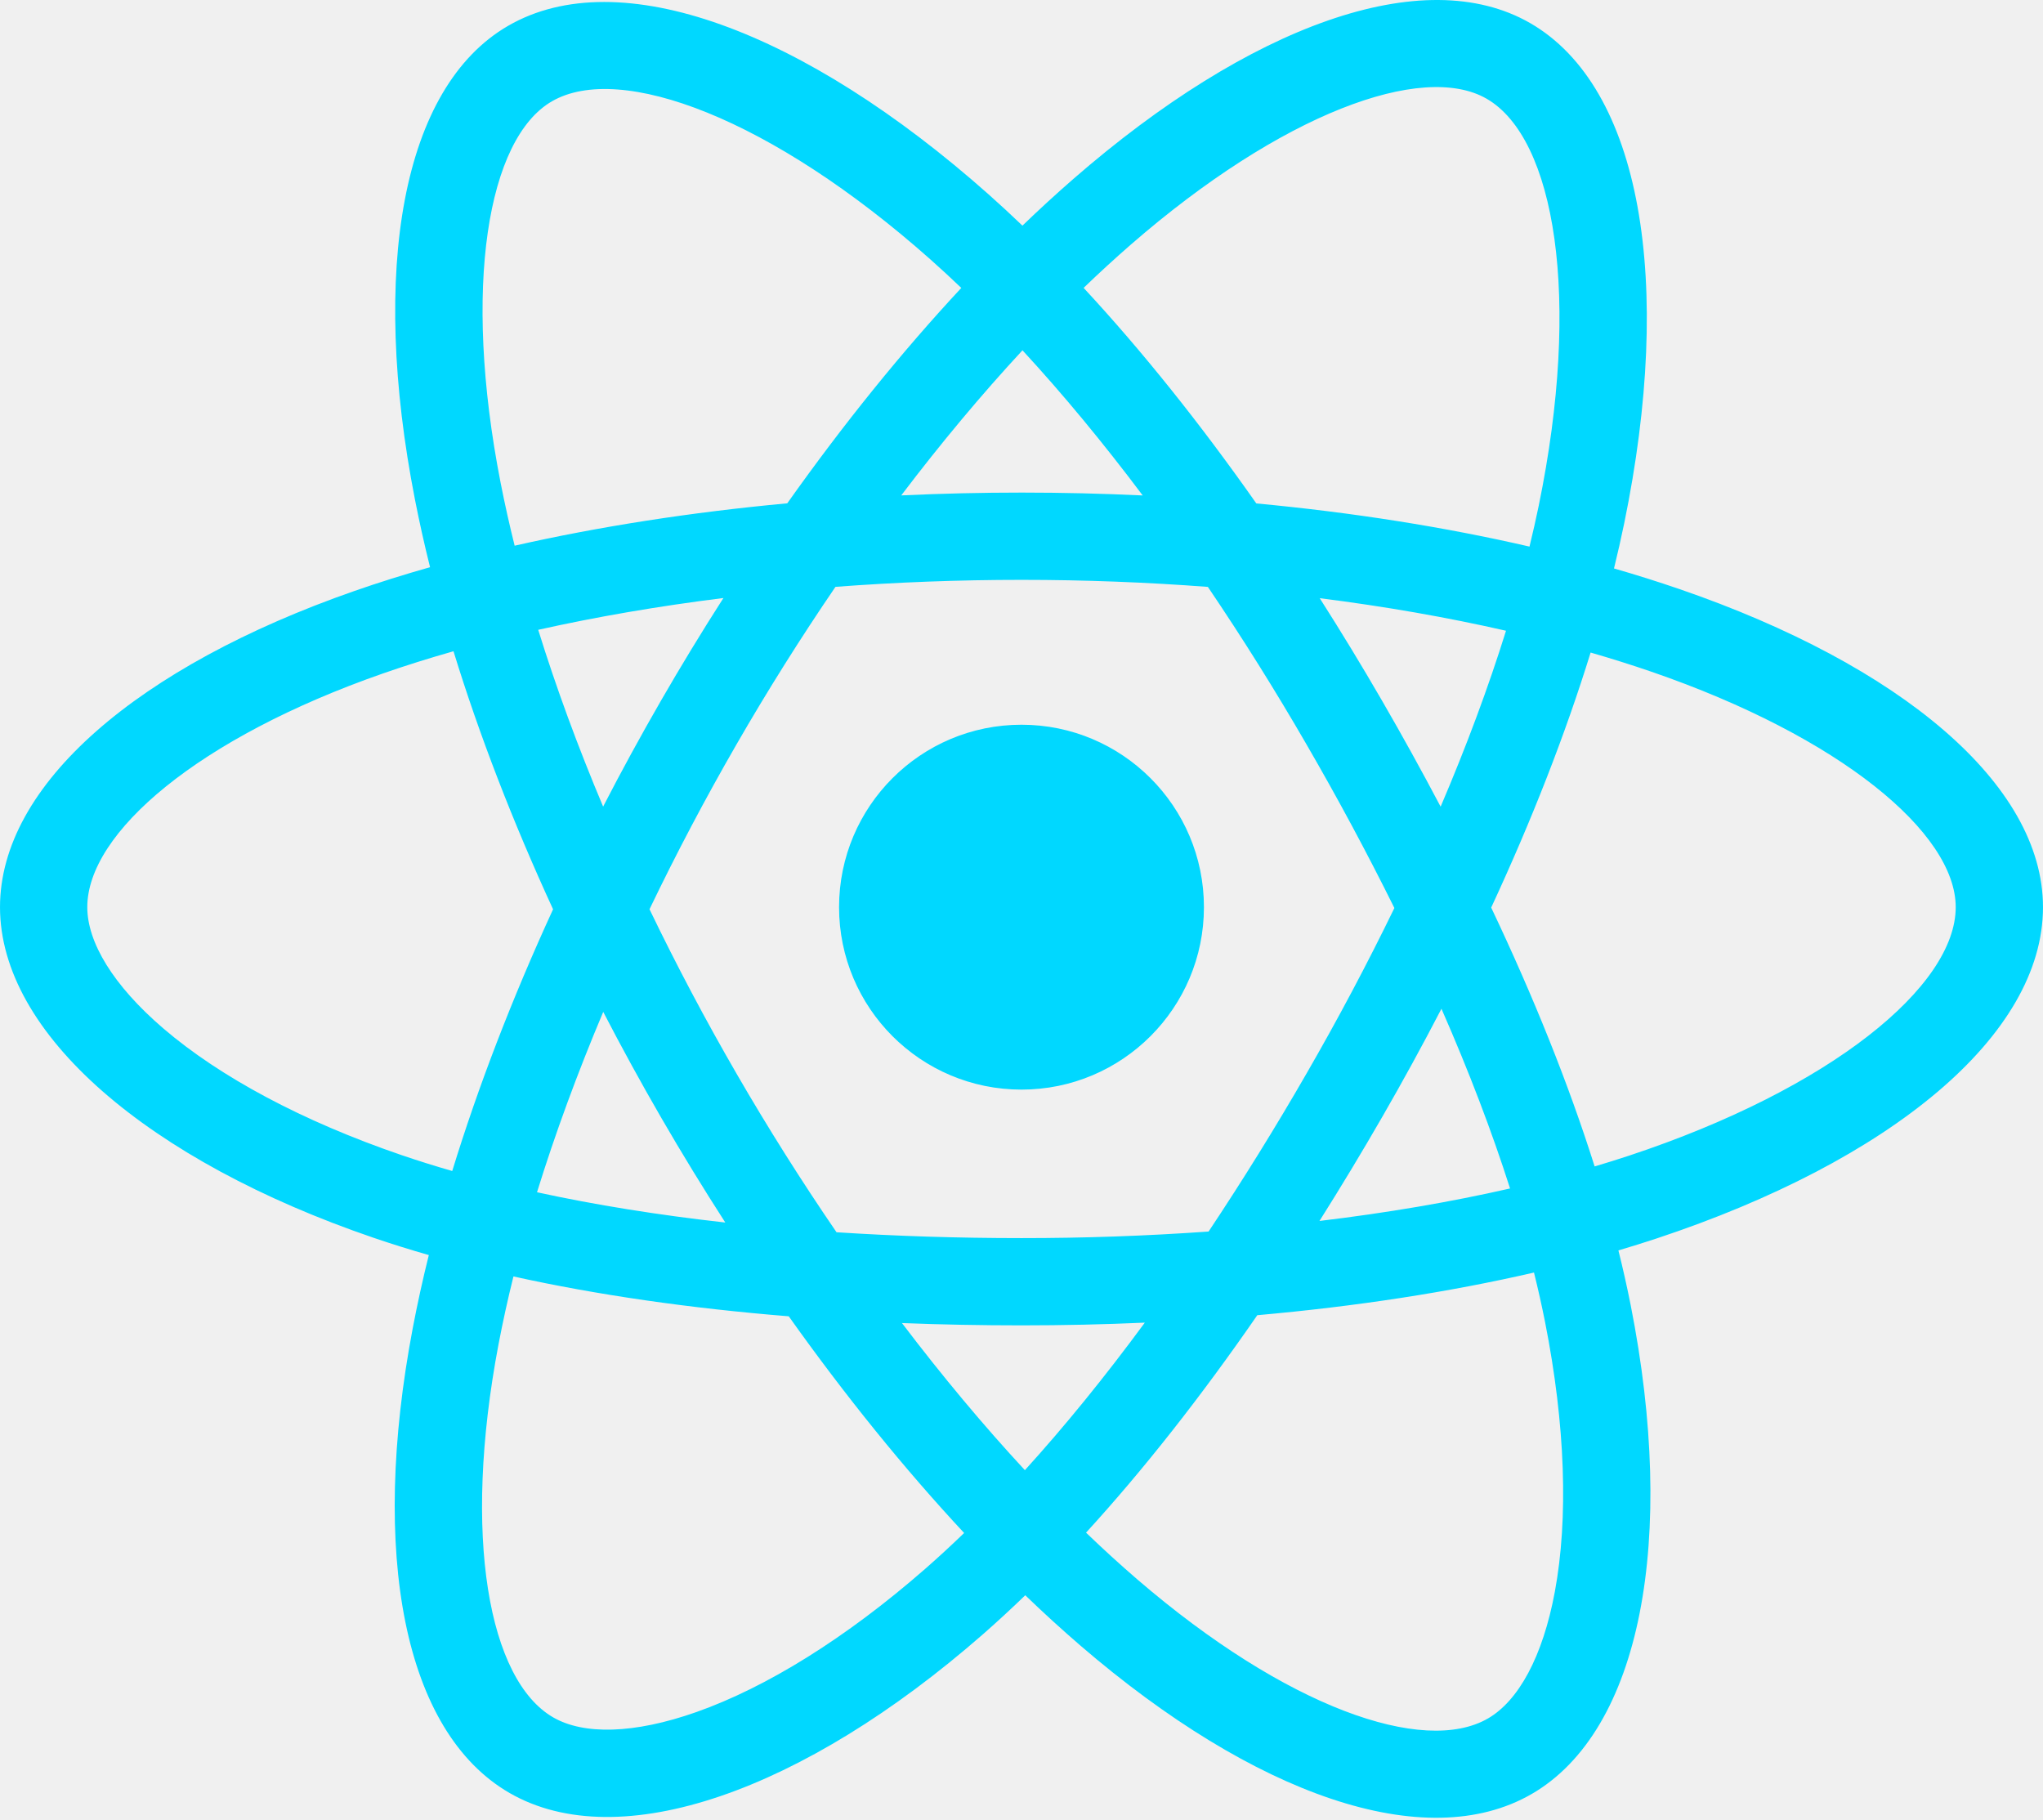
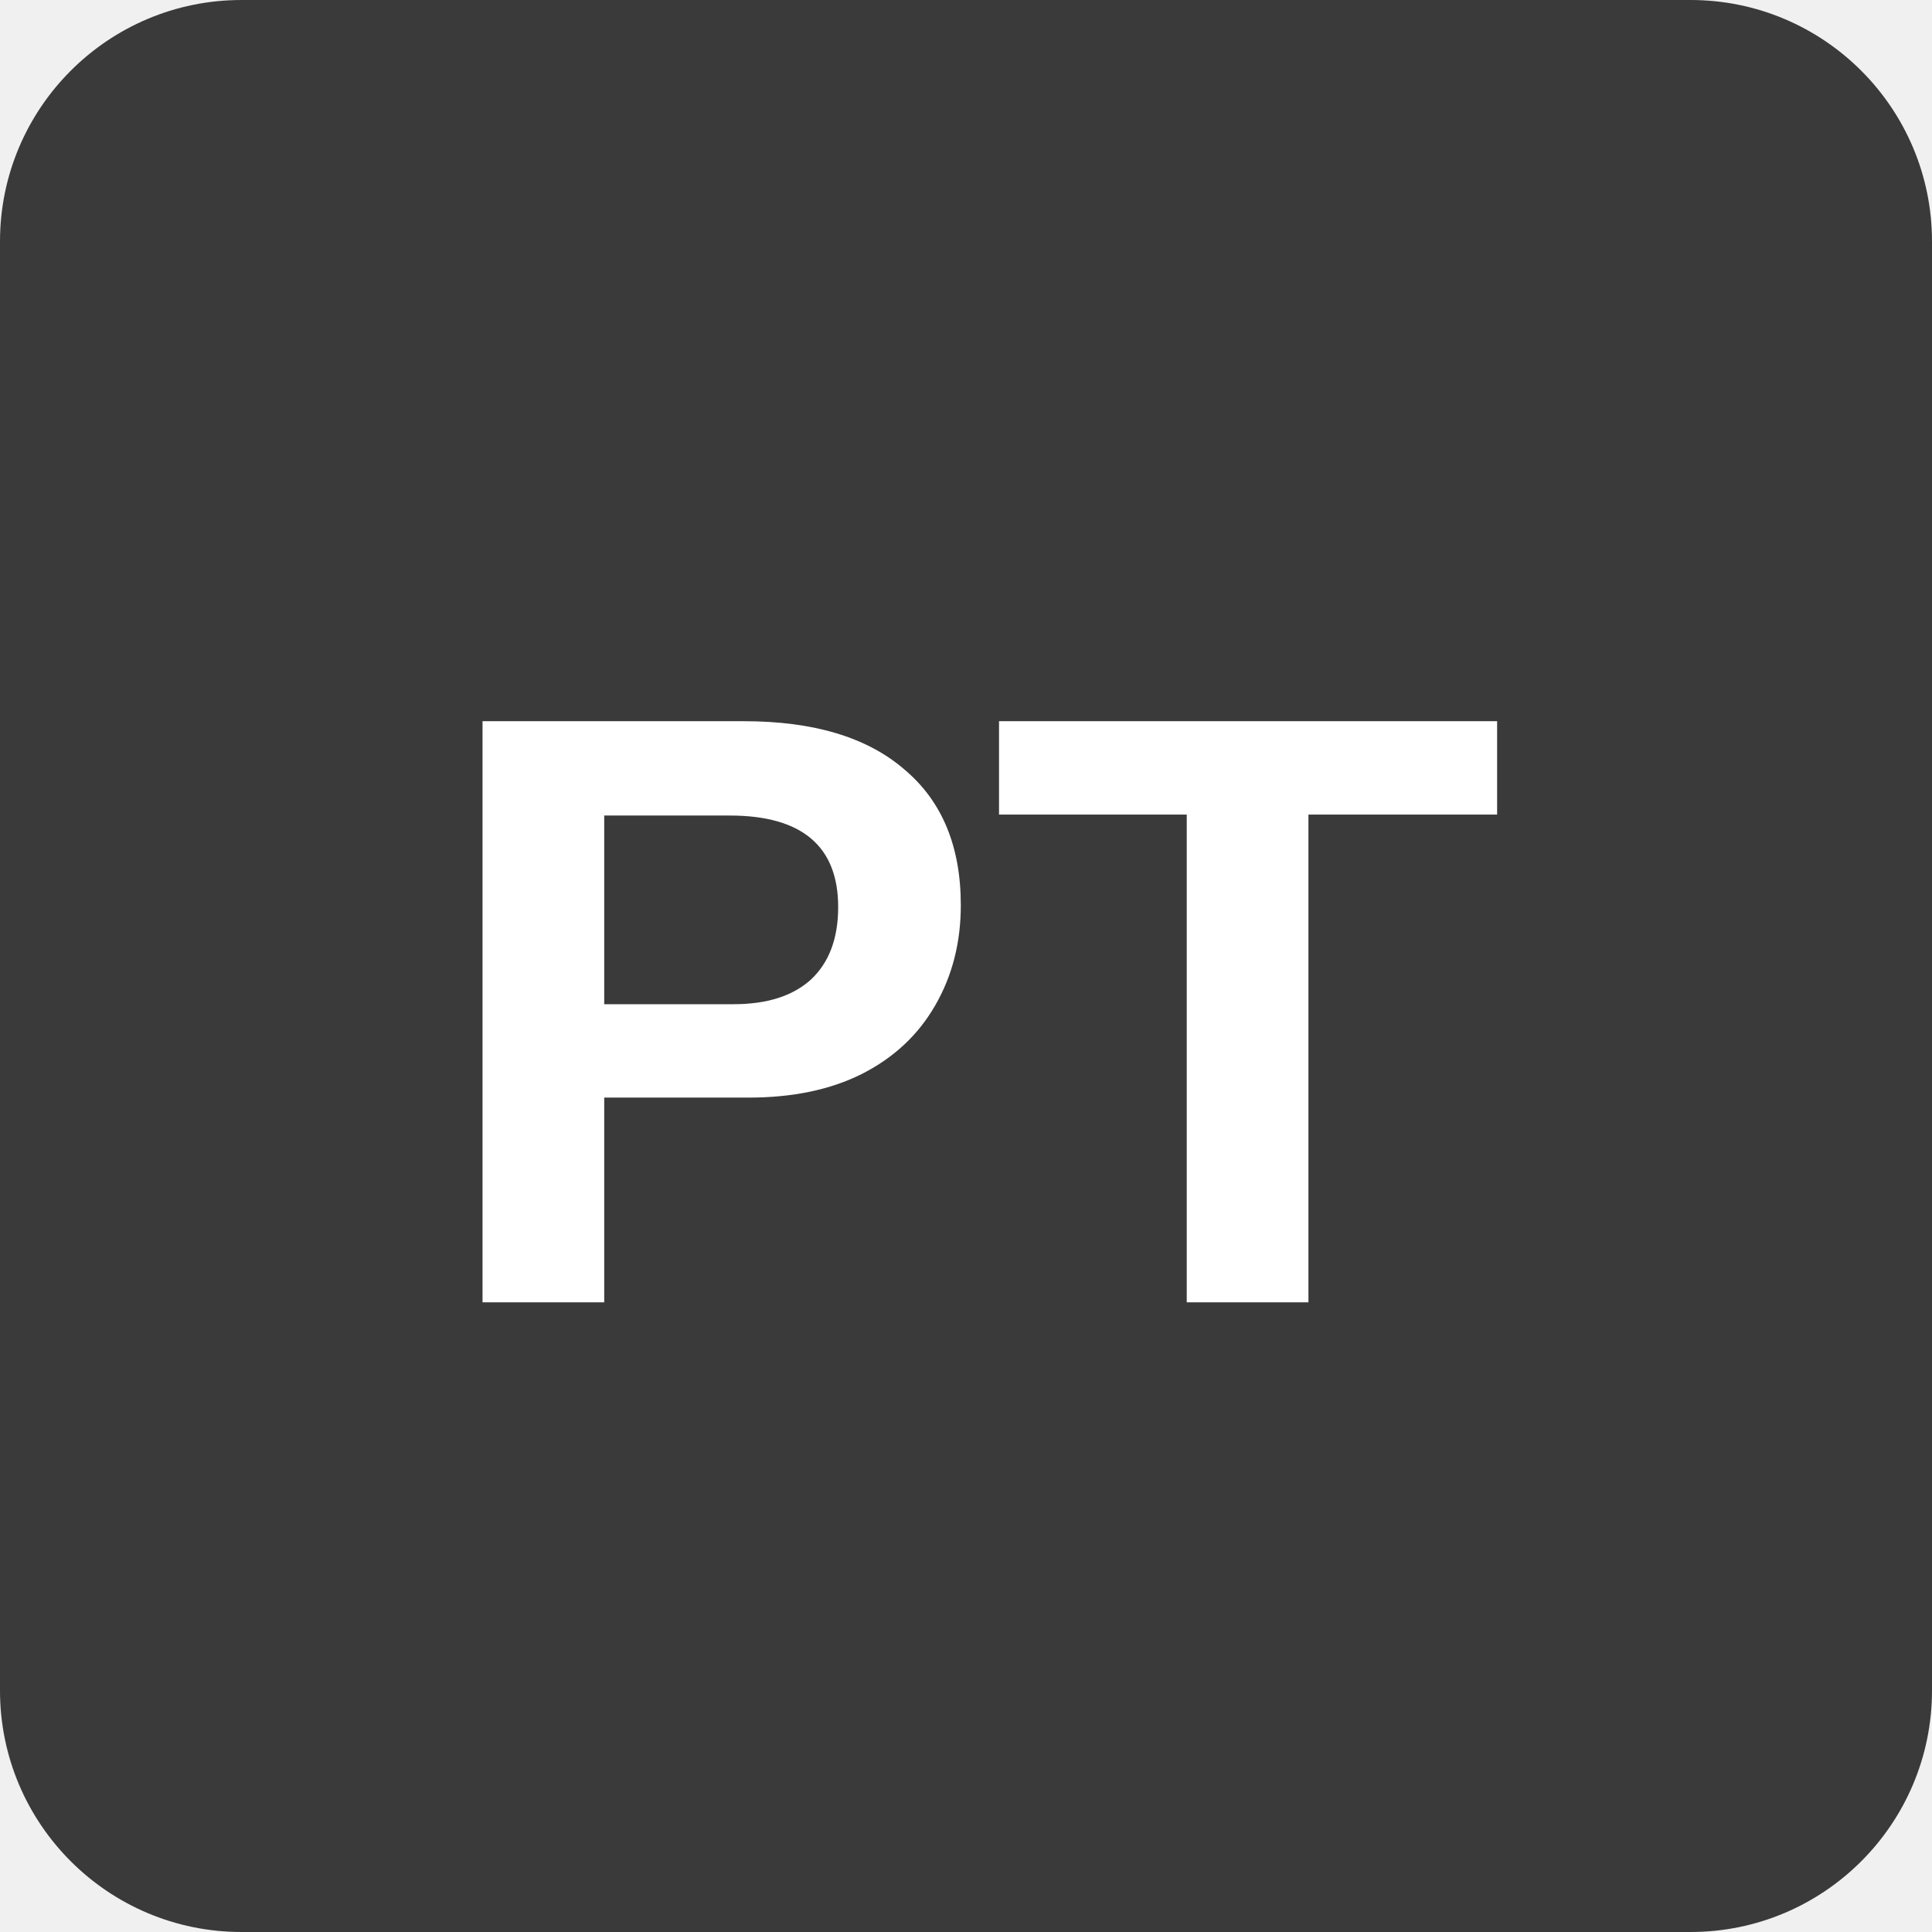
- <svg xmlns="http://www.w3.org/2000/svg" aria-hidden="true" role="img" class="iconify iconify--logos" width="35.93" height="32" preserveAspectRatio="xMidYMid meet" viewBox="0 0 256 228">
-   <path fill="#00D8FF" d="M210.483 73.824a171.49 171.49 0 0 0-8.24-2.597c.465-1.9.893-3.777 1.273-5.621c6.238-30.281 2.16-54.676-11.769-62.708c-13.355-7.7-35.196.329-57.254 19.526a171.23 171.23 0 0 0-6.375 5.848a155.866 155.866 0 0 0-4.241-3.917C100.759 3.829 77.587-4.822 63.673 3.233C50.33 10.957 46.379 33.89 51.995 62.588a170.974 170.974 0 0 0 1.892 8.48c-3.28.932-6.445 1.924-9.474 2.98C17.309 83.498 0 98.307 0 113.668c0 15.865 18.582 31.778 46.812 41.427a145.52 145.52 0 0 0 6.921 2.165a167.467 167.467 0 0 0-2.01 9.138c-5.354 28.2-1.173 50.591 12.134 58.266c13.744 7.926 36.812-.22 59.273-19.855a145.567 145.567 0 0 0 5.342-4.923a168.064 168.064 0 0 0 6.92 6.314c21.758 18.722 43.246 26.282 56.54 18.586c13.731-7.949 18.194-32.003 12.4-61.268a145.016 145.016 0 0 0-1.535-6.842c1.62-.48 3.21-.974 4.76-1.488c29.348-9.723 48.443-25.443 48.443-41.52c0-15.417-17.868-30.326-45.517-39.844Zm-6.365 70.984c-1.4.463-2.836.91-4.3 1.345c-3.24-10.257-7.612-21.163-12.963-32.432c5.106-11 9.31-21.767 12.459-31.957c2.619.758 5.16 1.557 7.61 2.4c23.69 8.156 38.14 20.213 38.14 29.504c0 9.896-15.606 22.743-40.946 31.14Zm-10.514 20.834c2.562 12.94 2.927 24.64 1.23 33.787c-1.524 8.219-4.59 13.698-8.382 15.893c-8.067 4.67-25.32-1.4-43.927-17.412a156.726 156.726 0 0 1-6.437-5.87c7.214-7.889 14.423-17.06 21.459-27.246c12.376-1.098 24.068-2.894 34.671-5.345a134.17 134.17 0 0 1 1.386 6.193ZM87.276 214.515c-7.882 2.783-14.16 2.863-17.955.675c-8.075-4.657-11.432-22.636-6.853-46.752a156.923 156.923 0 0 1 1.869-8.499c10.486 2.32 22.093 3.988 34.498 4.994c7.084 9.967 14.501 19.128 21.976 27.15a134.668 134.668 0 0 1-4.877 4.492c-9.933 8.682-19.886 14.842-28.658 17.94ZM50.35 144.747c-12.483-4.267-22.792-9.812-29.858-15.863c-6.35-5.437-9.555-10.836-9.555-15.216c0-9.322 13.897-21.212 37.076-29.293c2.813-.98 5.757-1.905 8.812-2.773c3.204 10.42 7.406 21.315 12.477 32.332c-5.137 11.18-9.399 22.249-12.634 32.792a134.718 134.718 0 0 1-6.318-1.979Zm12.378-84.26c-4.811-24.587-1.616-43.134 6.425-47.789c8.564-4.958 27.502 2.111 47.463 19.835a144.318 144.318 0 0 1 3.841 3.545c-7.438 7.987-14.787 17.08-21.808 26.988c-12.04 1.116-23.565 2.908-34.161 5.309a160.342 160.342 0 0 1-1.76-7.887Zm110.427 27.268a347.8 347.8 0 0 0-7.785-12.803c8.168 1.033 15.994 2.404 23.343 4.08c-2.206 7.072-4.956 14.465-8.193 22.045a381.151 381.151 0 0 0-7.365-13.322Zm-45.032-43.861c5.044 5.465 10.096 11.566 15.065 18.186a322.04 322.04 0 0 0-30.257-.006c4.974-6.559 10.069-12.652 15.192-18.18ZM82.802 87.83a323.167 323.167 0 0 0-7.227 13.238c-3.184-7.553-5.909-14.98-8.134-22.152c7.304-1.634 15.093-2.97 23.209-3.984a321.524 321.524 0 0 0-7.848 12.897Zm8.081 65.352c-8.385-.936-16.291-2.203-23.593-3.793c2.26-7.3 5.045-14.885 8.298-22.6a321.187 321.187 0 0 0 7.257 13.246c2.594 4.48 5.28 8.868 8.038 13.147Zm37.542 31.03c-5.184-5.592-10.354-11.779-15.403-18.433c4.902.192 9.899.29 14.978.29c5.218 0 10.376-.117 15.453-.343c-4.985 6.774-10.018 12.97-15.028 18.486Zm52.198-57.817c3.422 7.8 6.306 15.345 8.596 22.52c-7.422 1.694-15.436 3.058-23.88 4.071a382.417 382.417 0 0 0 7.859-13.026a347.403 347.403 0 0 0 7.425-13.565Zm-16.898 8.101a358.557 358.557 0 0 1-12.281 19.815a329.4 329.4 0 0 1-23.444.823c-7.967 0-15.716-.248-23.178-.732a310.202 310.202 0 0 1-12.513-19.846h.001a307.41 307.41 0 0 1-10.923-20.627a310.278 310.278 0 0 1 10.89-20.637l-.001.001a307.318 307.318 0 0 1 12.413-19.761c7.613-.576 15.42-.876 23.31-.876H128c7.926 0 15.743.303 23.354.883a329.357 329.357 0 0 1 12.335 19.695a358.489 358.489 0 0 1 11.036 20.54a329.472 329.472 0 0 1-11 20.722Zm22.56-122.124c8.572 4.944 11.906 24.881 6.52 51.026c-.344 1.668-.73 3.367-1.15 5.09c-10.622-2.452-22.155-4.275-34.23-5.408c-7.034-10.017-14.323-19.124-21.64-27.008a160.789 160.789 0 0 1 5.888-5.4c18.9-16.447 36.564-22.941 44.612-18.3ZM128 90.808c12.625 0 22.86 10.235 22.86 22.86s-10.235 22.86-22.86 22.86s-22.86-10.235-22.86-22.86s10.235-22.86 22.86-22.86Z" />
+ <svg xmlns="http://www.w3.org/2000/svg" width="32" height="32">
+   <rect width="32" height="32" fill="#3a3a3a" rx="4" />
+   <text x="50%" y="55%" font-family="Arial, sans-serif" font-size="14" font-weight="bold" fill="#ffffff" text-anchor="middle" dominant-baseline="middle">PT</text>
</svg>
